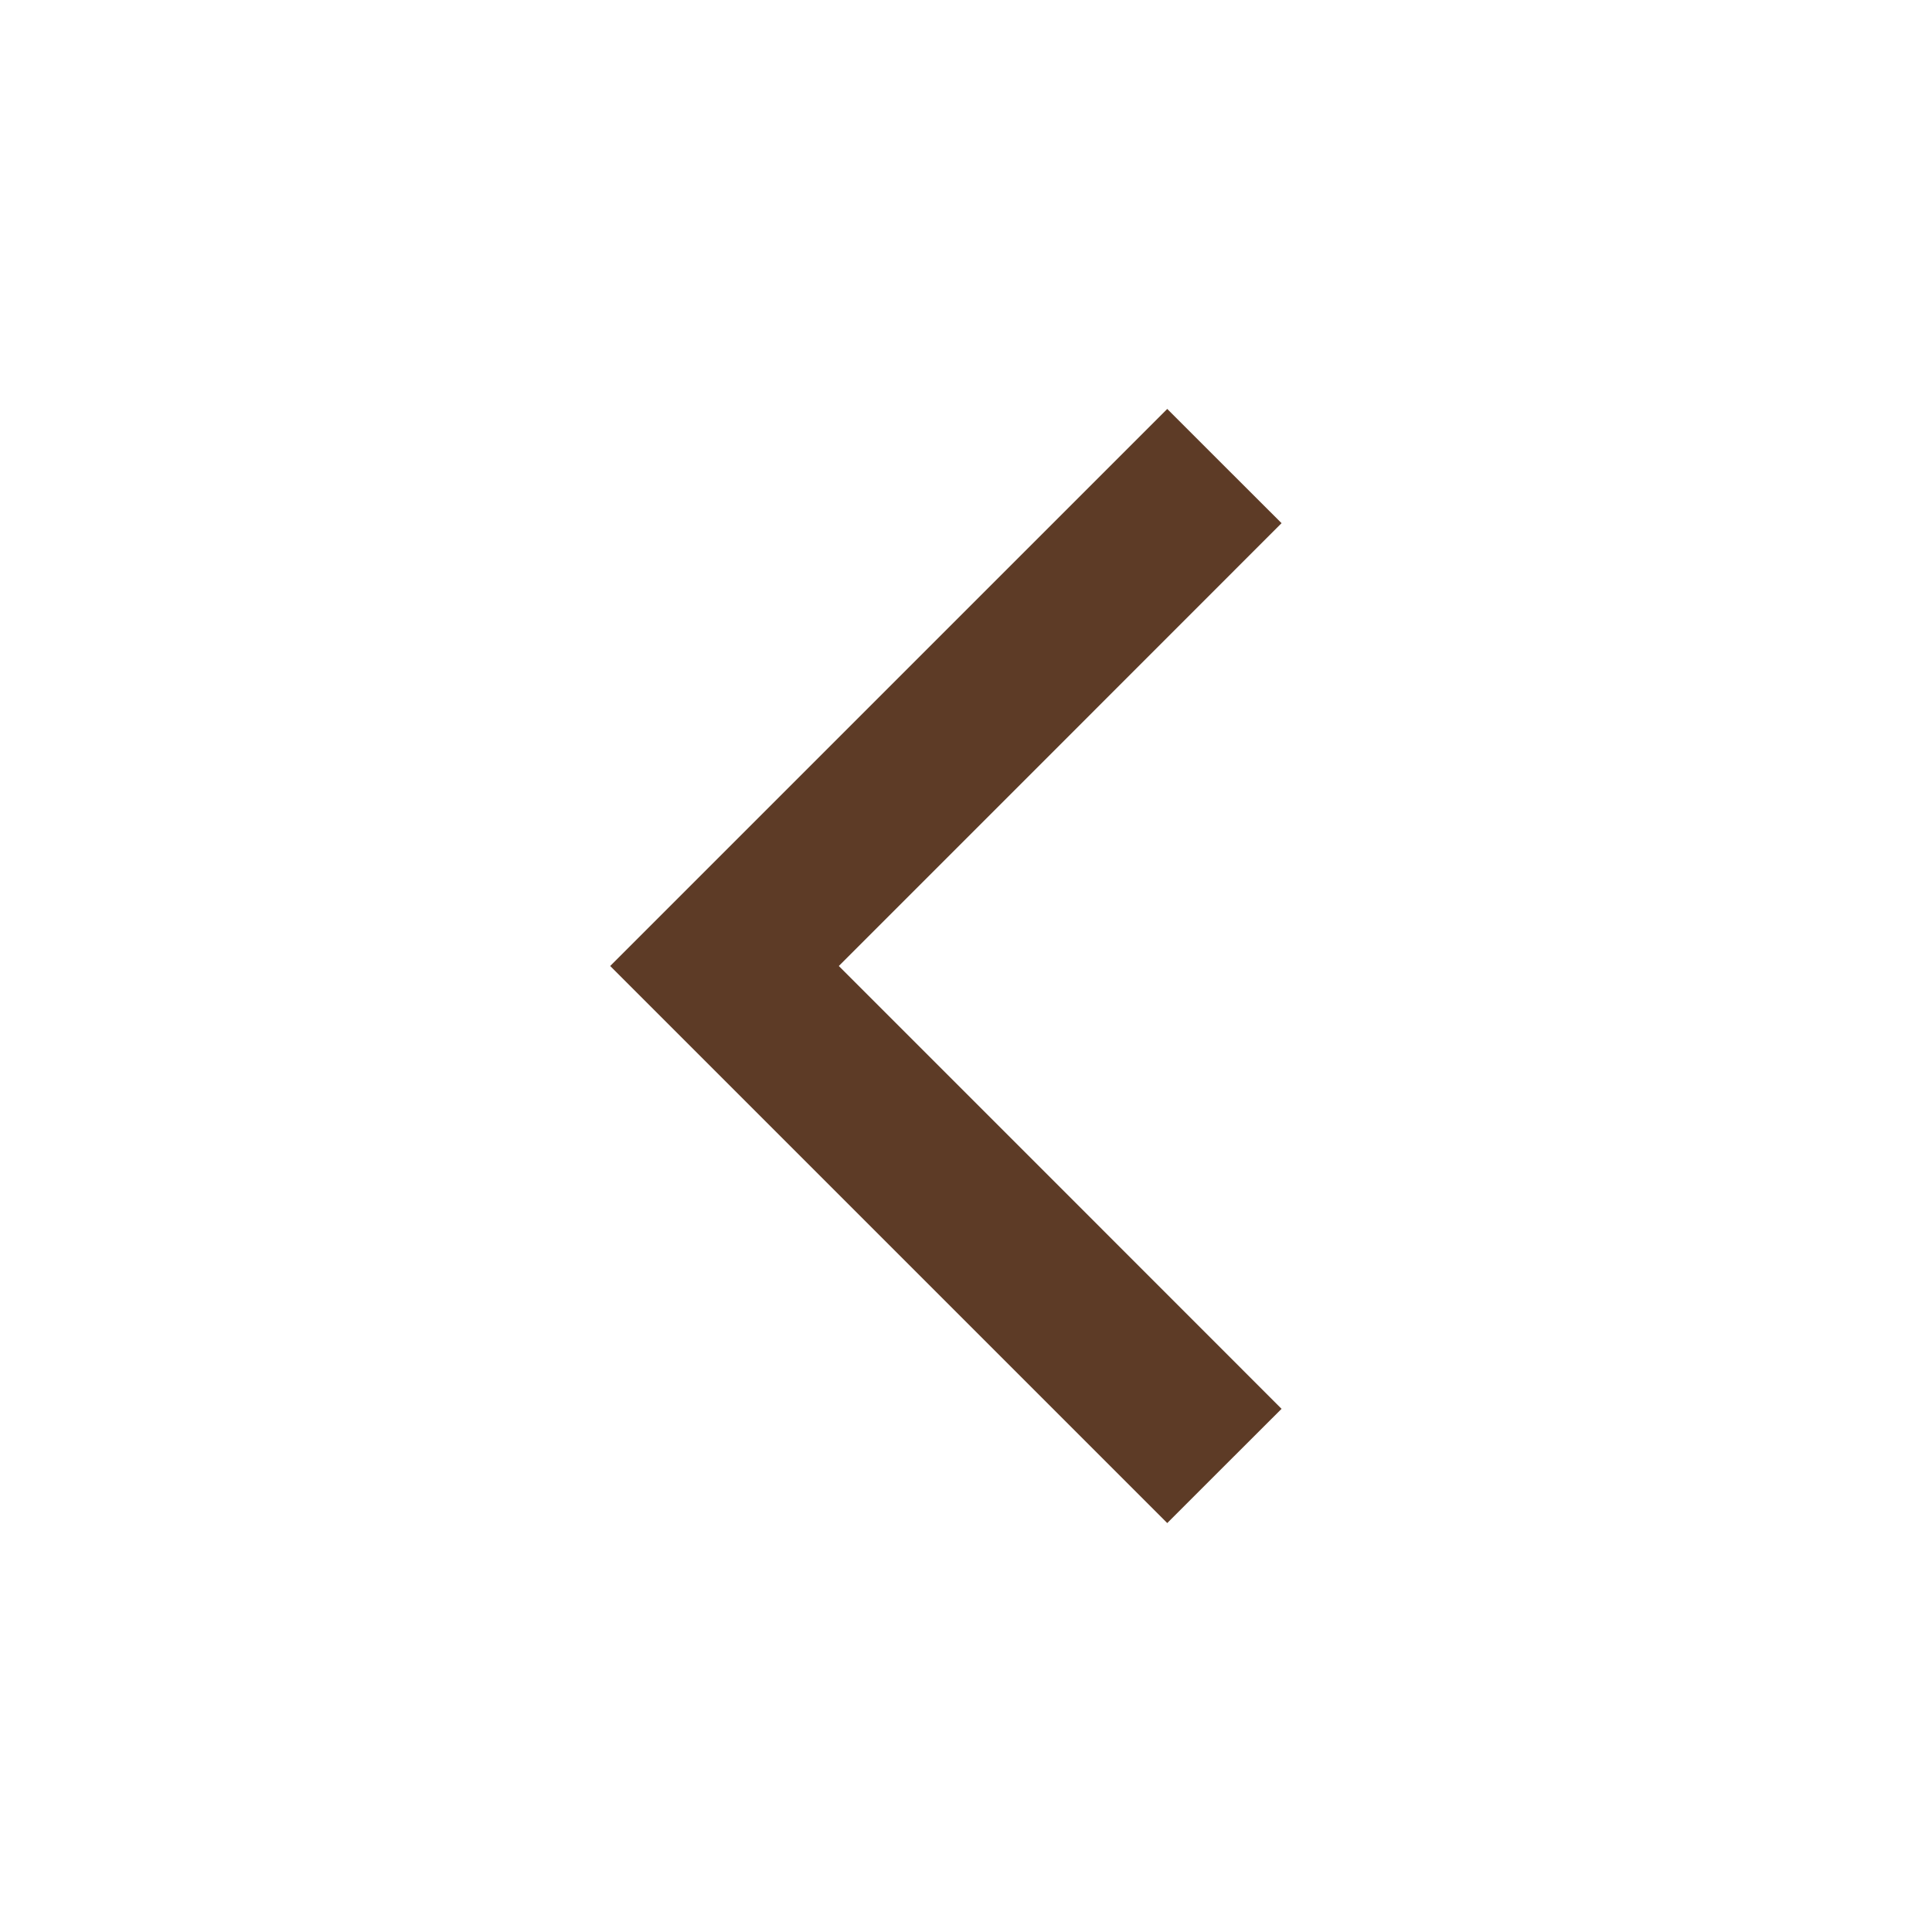
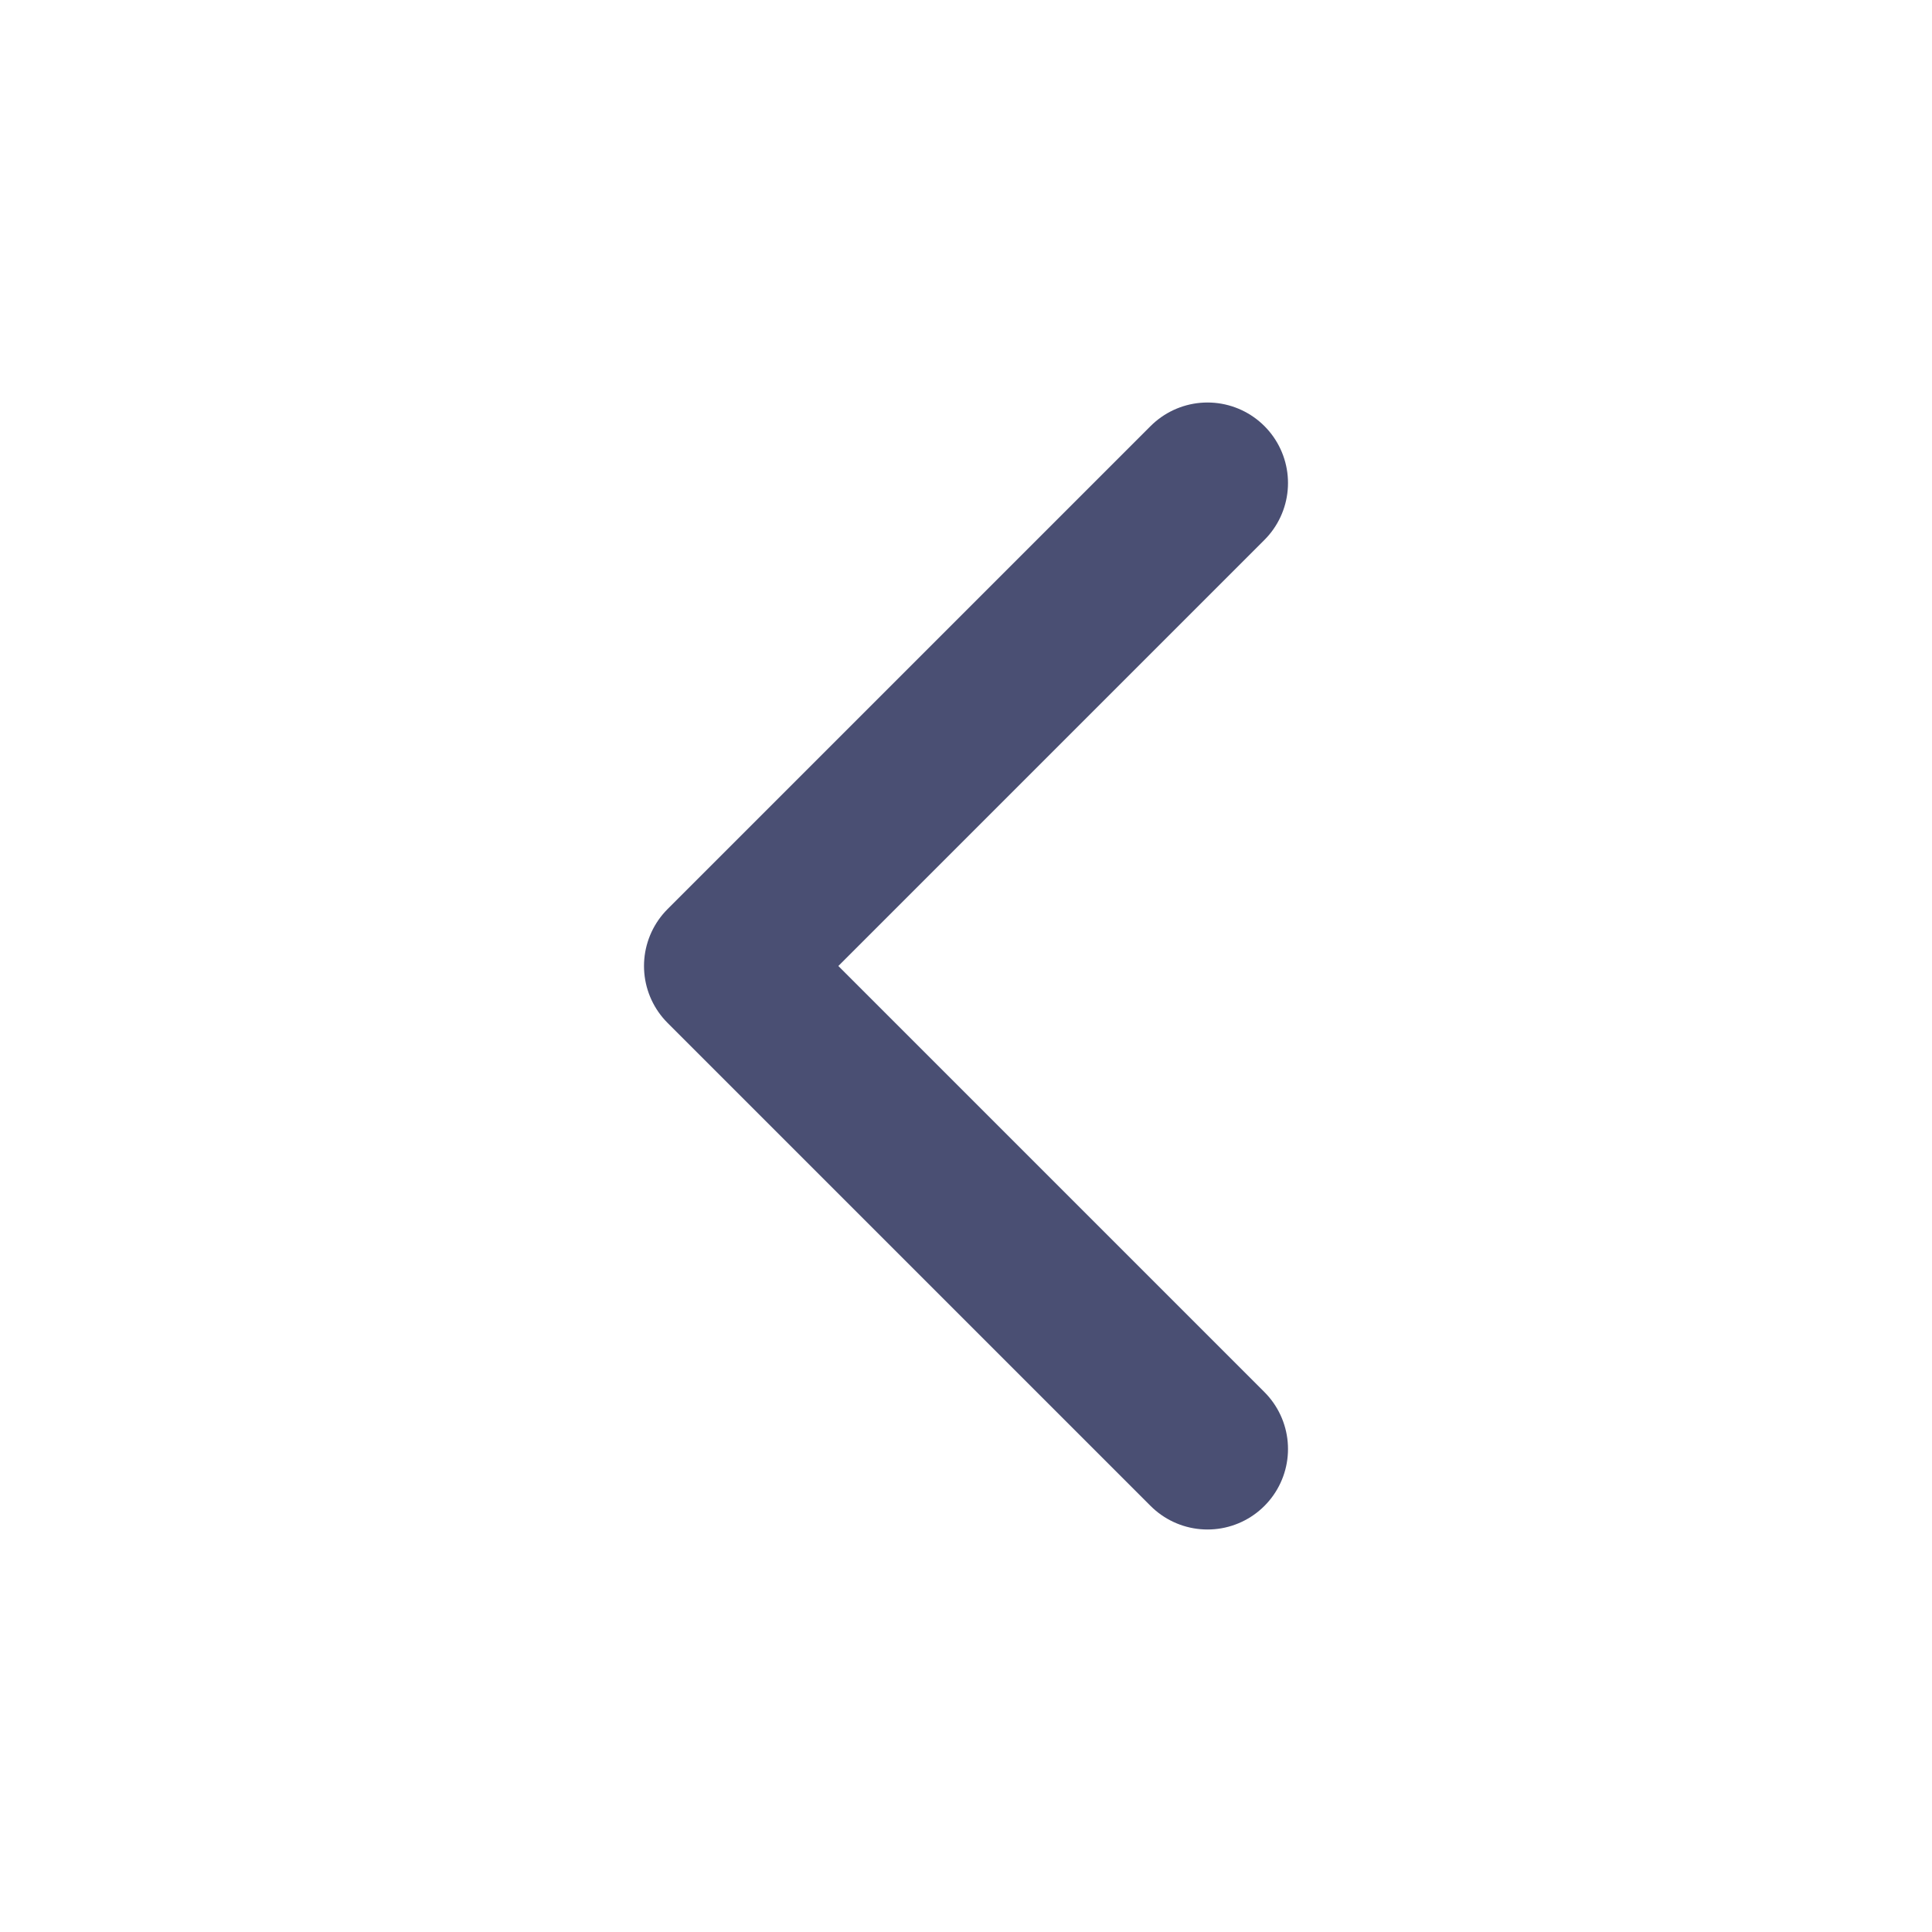
- <svg xmlns="http://www.w3.org/2000/svg" viewBox="0 0 1024 1024" aria-hidden="true">
-   <path fill="#5D3B26" transform="translate(0 1024) scale(1 -1)" d="M471.04 659.627L323.413 512L471.04 364.373L618.667 216.747L648.96 247.04L679.253 277.291L561.92 394.667L444.587 512L561.92 629.333L679.253 746.709L648.96 776.96L618.667 807.253L471.04 659.627" />
+ <svg xmlns="http://www.w3.org/2000/svg" viewBox="0 0 24 24" fill="none" stroke="#4A4F73" stroke-width="2" stroke-linecap="round" stroke-linejoin="round" aria-hidden="true">
+   <path d="M15 6L9 12L15 18" />
</svg>
